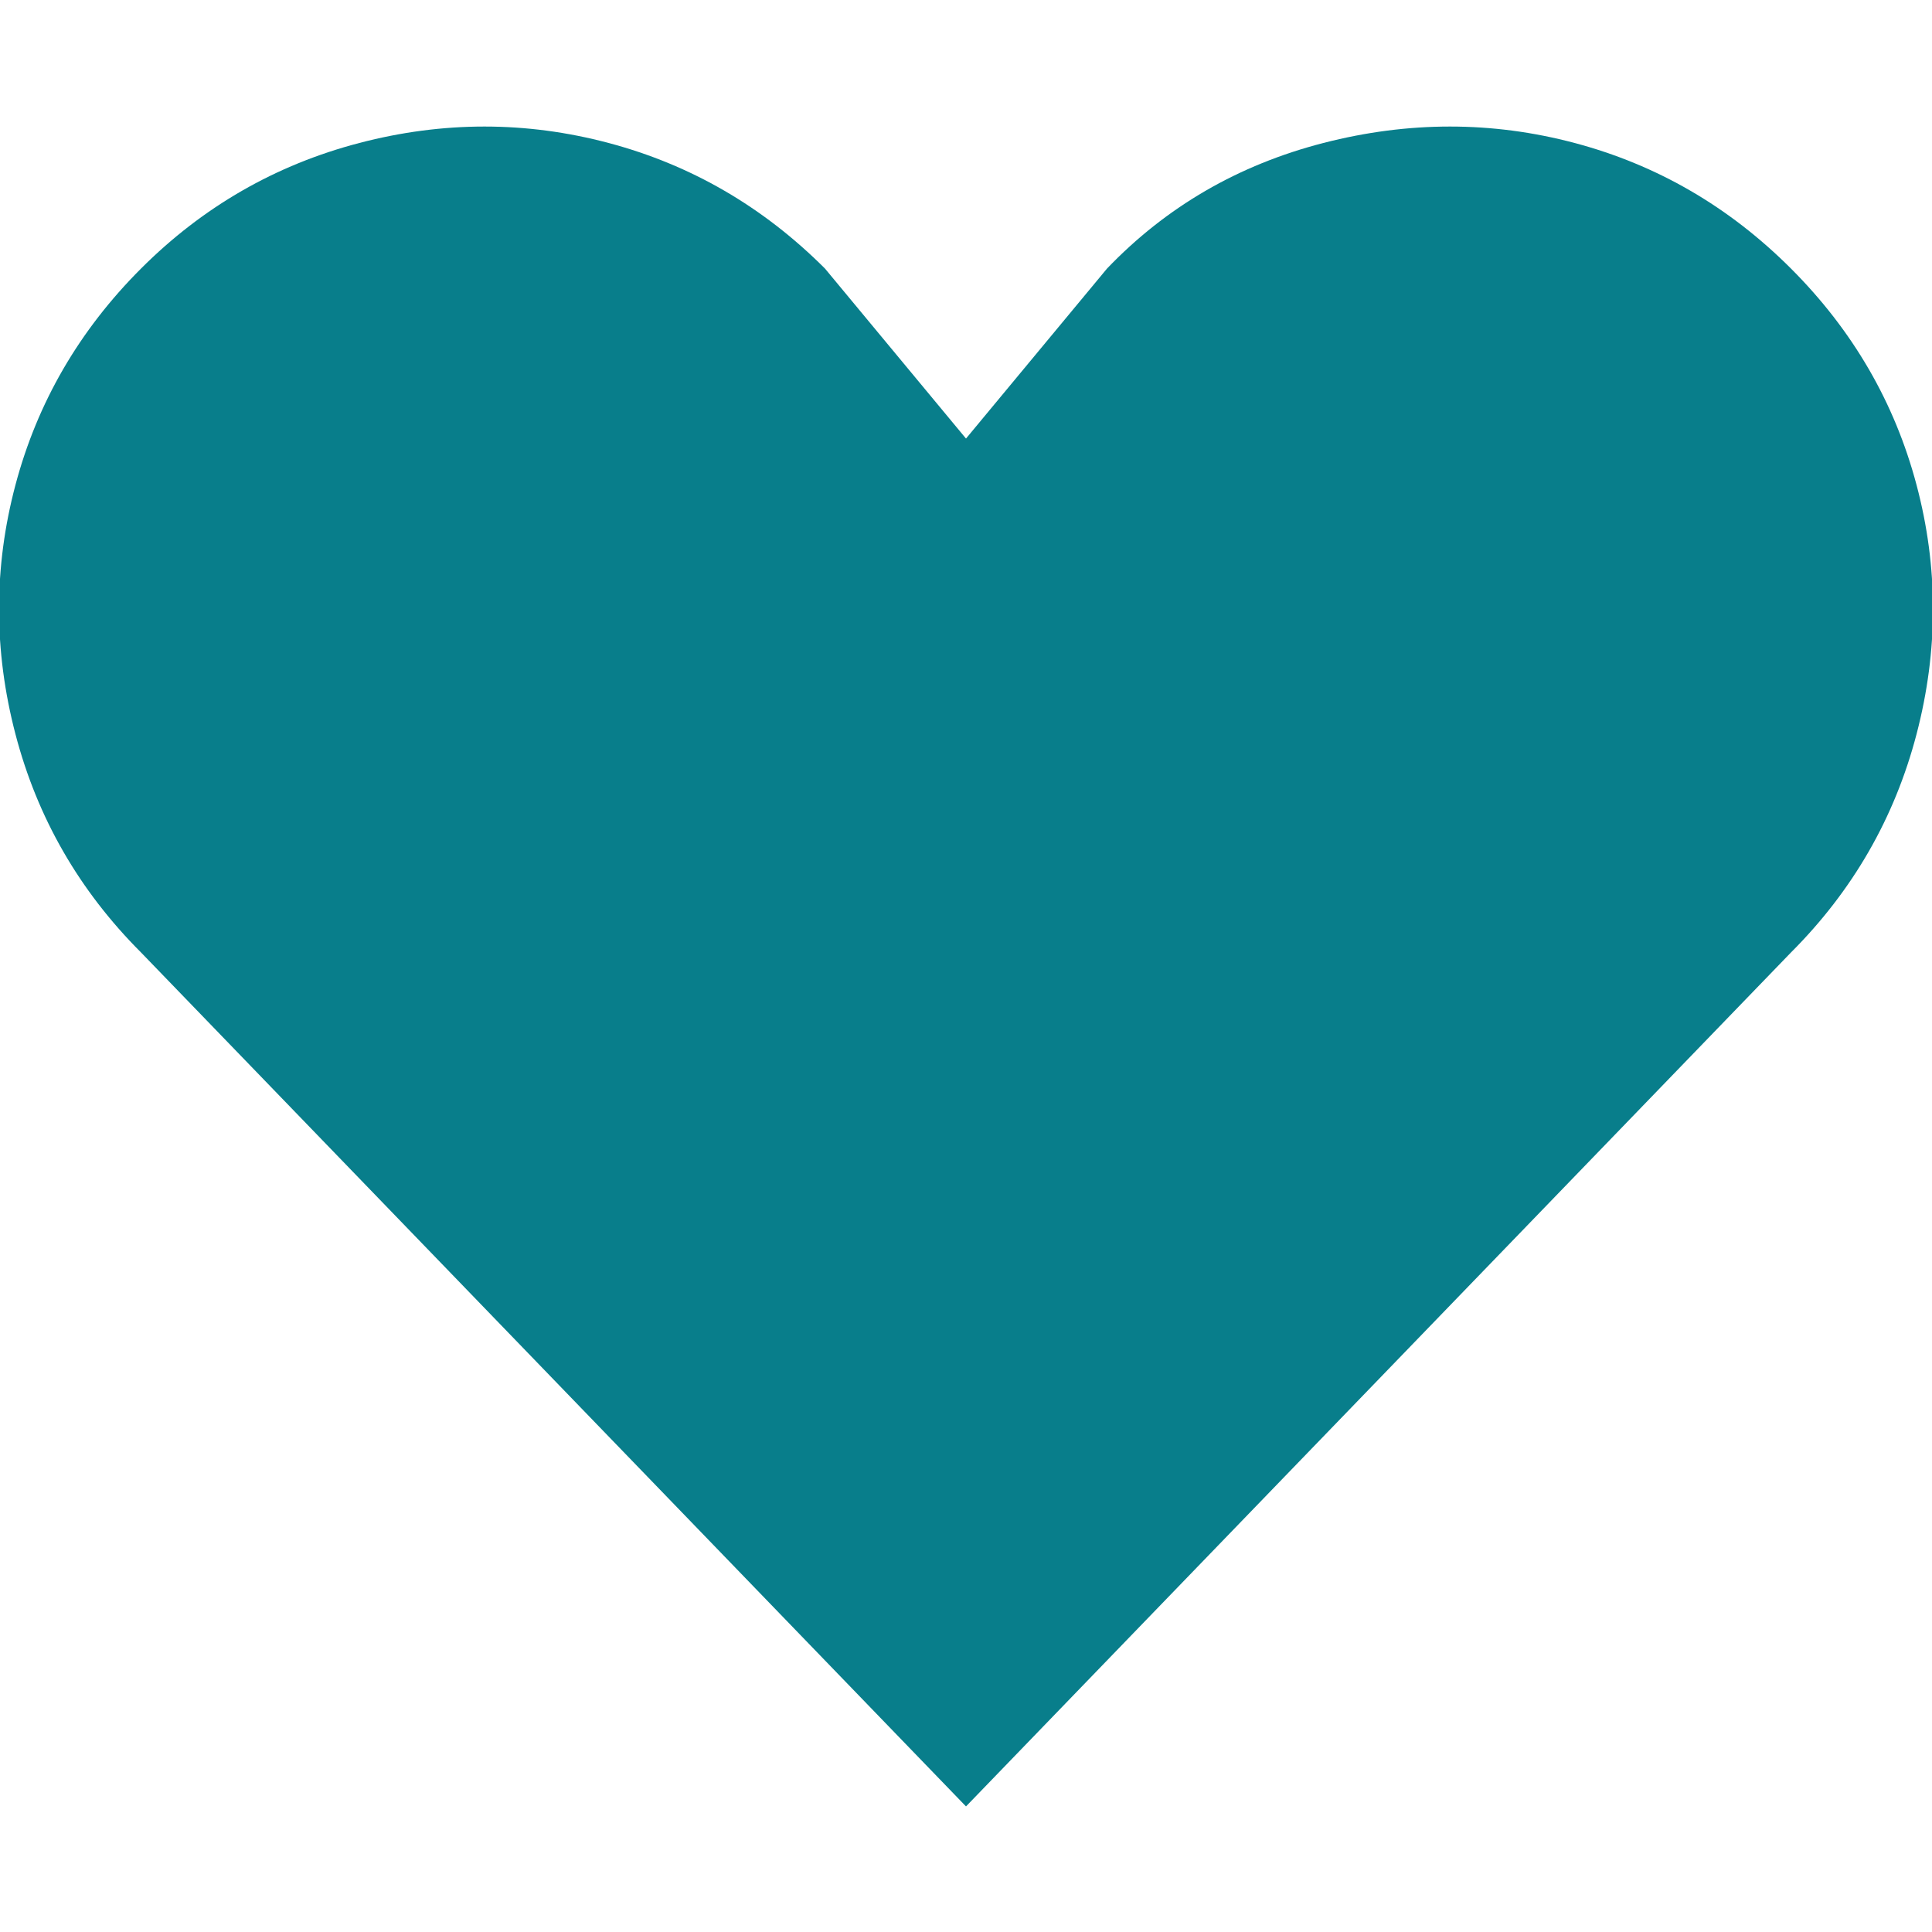
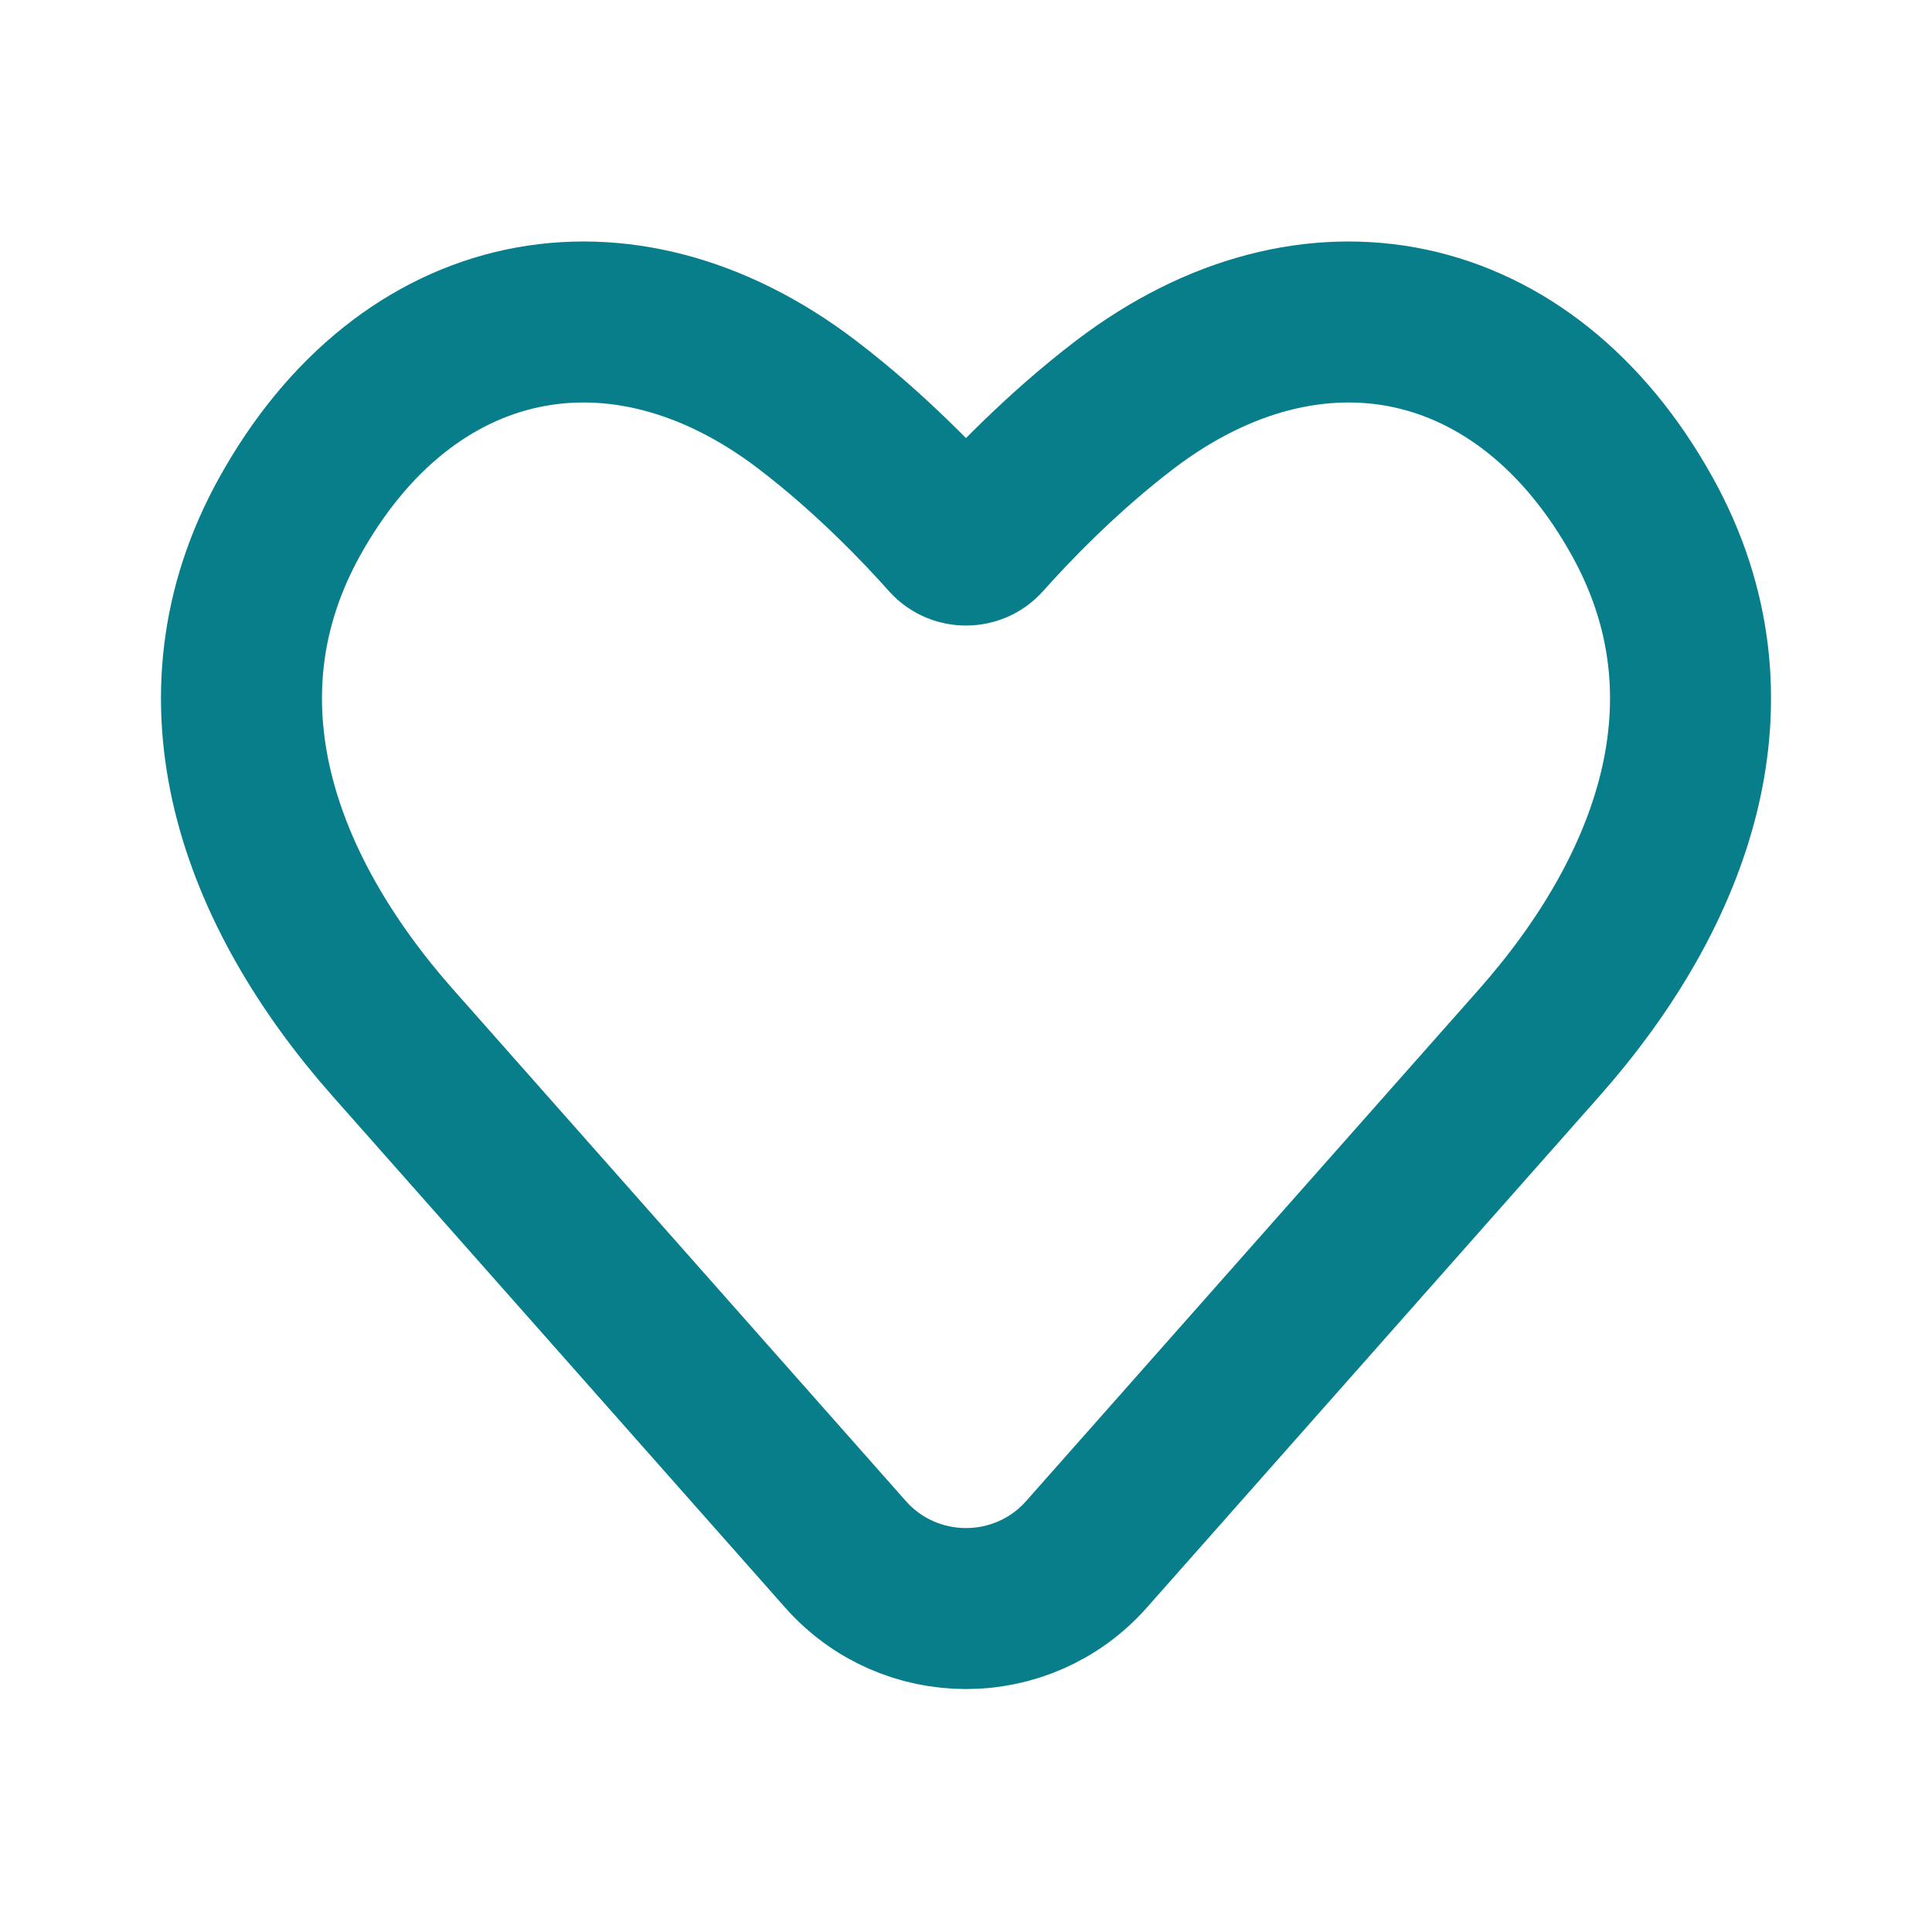
- <svg xmlns="http://www.w3.org/2000/svg" fill="#087E8BFF" width="800px" height="800px" viewBox="0 0 32 32" version="1.1">
+ <svg xmlns="http://www.w3.org/2000/svg" width="800px" height="800px" viewBox="0 0 24 24" fill="none">
  <g id="SVGRepo_bgCarrier" stroke-width="0" />
  <g id="SVGRepo_tracerCarrier" stroke-linecap="round" stroke-linejoin="round" />
  <g id="SVGRepo_iconCarrier">
-     <path d="M0.256 12.16q0.544 2.080 2.080 3.616l13.664 14.144 13.664-14.144q1.536-1.536 2.080-3.616t0-4.128-2.080-3.584-3.584-2.080-4.16 0-3.584 2.080l-2.336 2.816-2.336-2.816q-1.536-1.536-3.584-2.080t-4.128 0-3.616 2.080-2.080 3.584 0 4.128z" />
+     <path d="M4.882 12.956L10.502 19.307C11.298 20.207 12.702 20.207 13.498 19.307L19.118 12.956C20.791 11.065 21.66 8.687 20.403 6.42C18.951 3.8 16.29 3.264 13.977 5.024C13.182 5.629 12.529 6.319 12.211 6.678C12.1 6.802 11.9 6.802 11.789 6.678C11.471 6.319 10.818 5.629 10.023 5.024C7.711 3.264 5.049 3.8 3.597 6.42C2.34 8.687 3.209 11.065 4.882 12.956Z" stroke="#087E8BFF" stroke-width="2" stroke-linejoin="round" />
  </g>
</svg>
